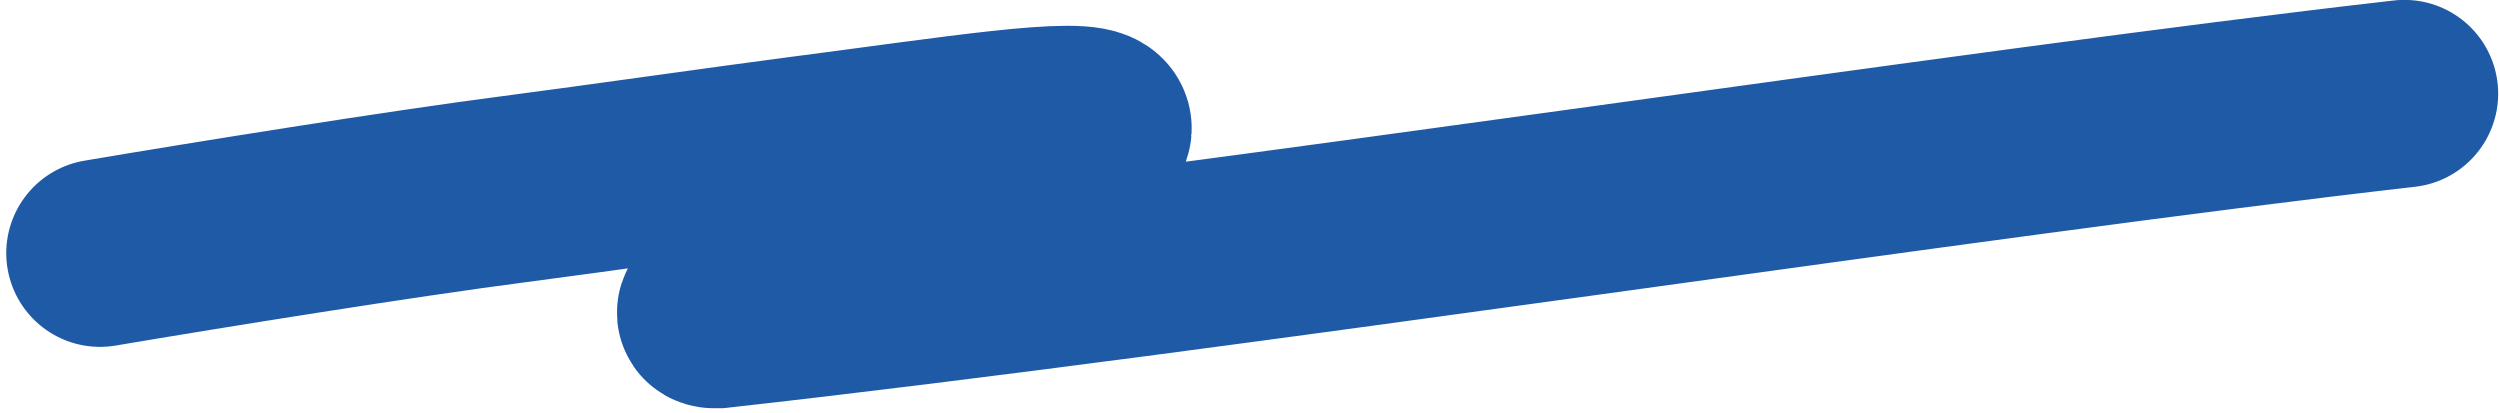
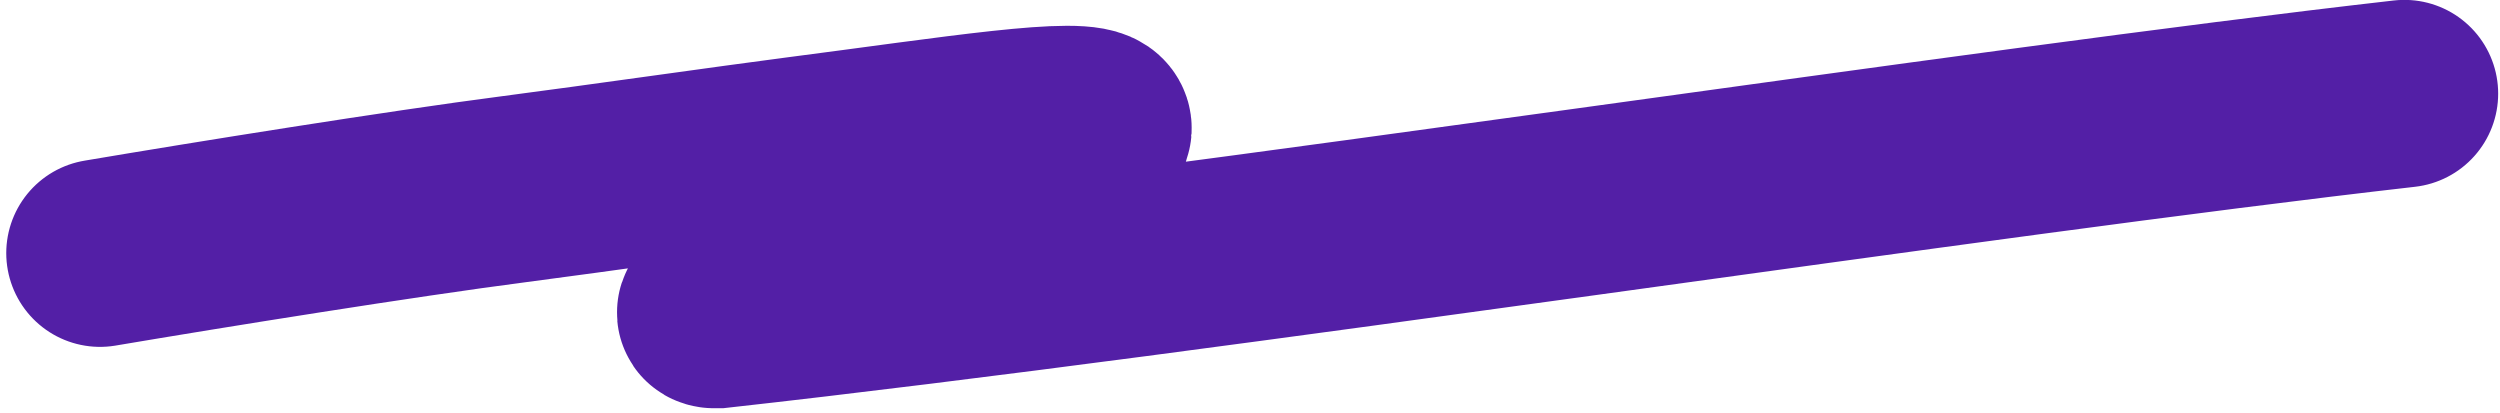
<svg xmlns="http://www.w3.org/2000/svg" width="200" height="33" viewBox="0 0 200 33" fill="none">
-   <path d="M8 20.25C16.724 18.776 31.993 16.321 41.207 15.123C47.457 14.31 58.944 12.674 63.605 12.071C76.626 10.387 86.707 8.739 87.746 10.021C88.786 11.303 80.549 14.638 74.171 17.047C69.998 18.623 53.848 25.262 57.349 25.167C98.079 20.637 157.439 11.471 192.353 7.491" stroke="#1F5AA6" stroke-width="15" stroke-linecap="round" />
+   <path d="M8 20.25C16.724 18.776 31.993 16.321 41.207 15.123C47.457 14.31 58.944 12.674 63.605 12.071C76.626 10.387 86.707 8.739 87.746 10.021C88.786 11.303 80.549 14.638 74.171 17.047C69.998 18.623 53.848 25.262 57.349 25.167C98.079 20.637 157.439 11.471 192.353 7.491" stroke="#531FA6" stroke-width="15" stroke-linecap="round" />
</svg>
